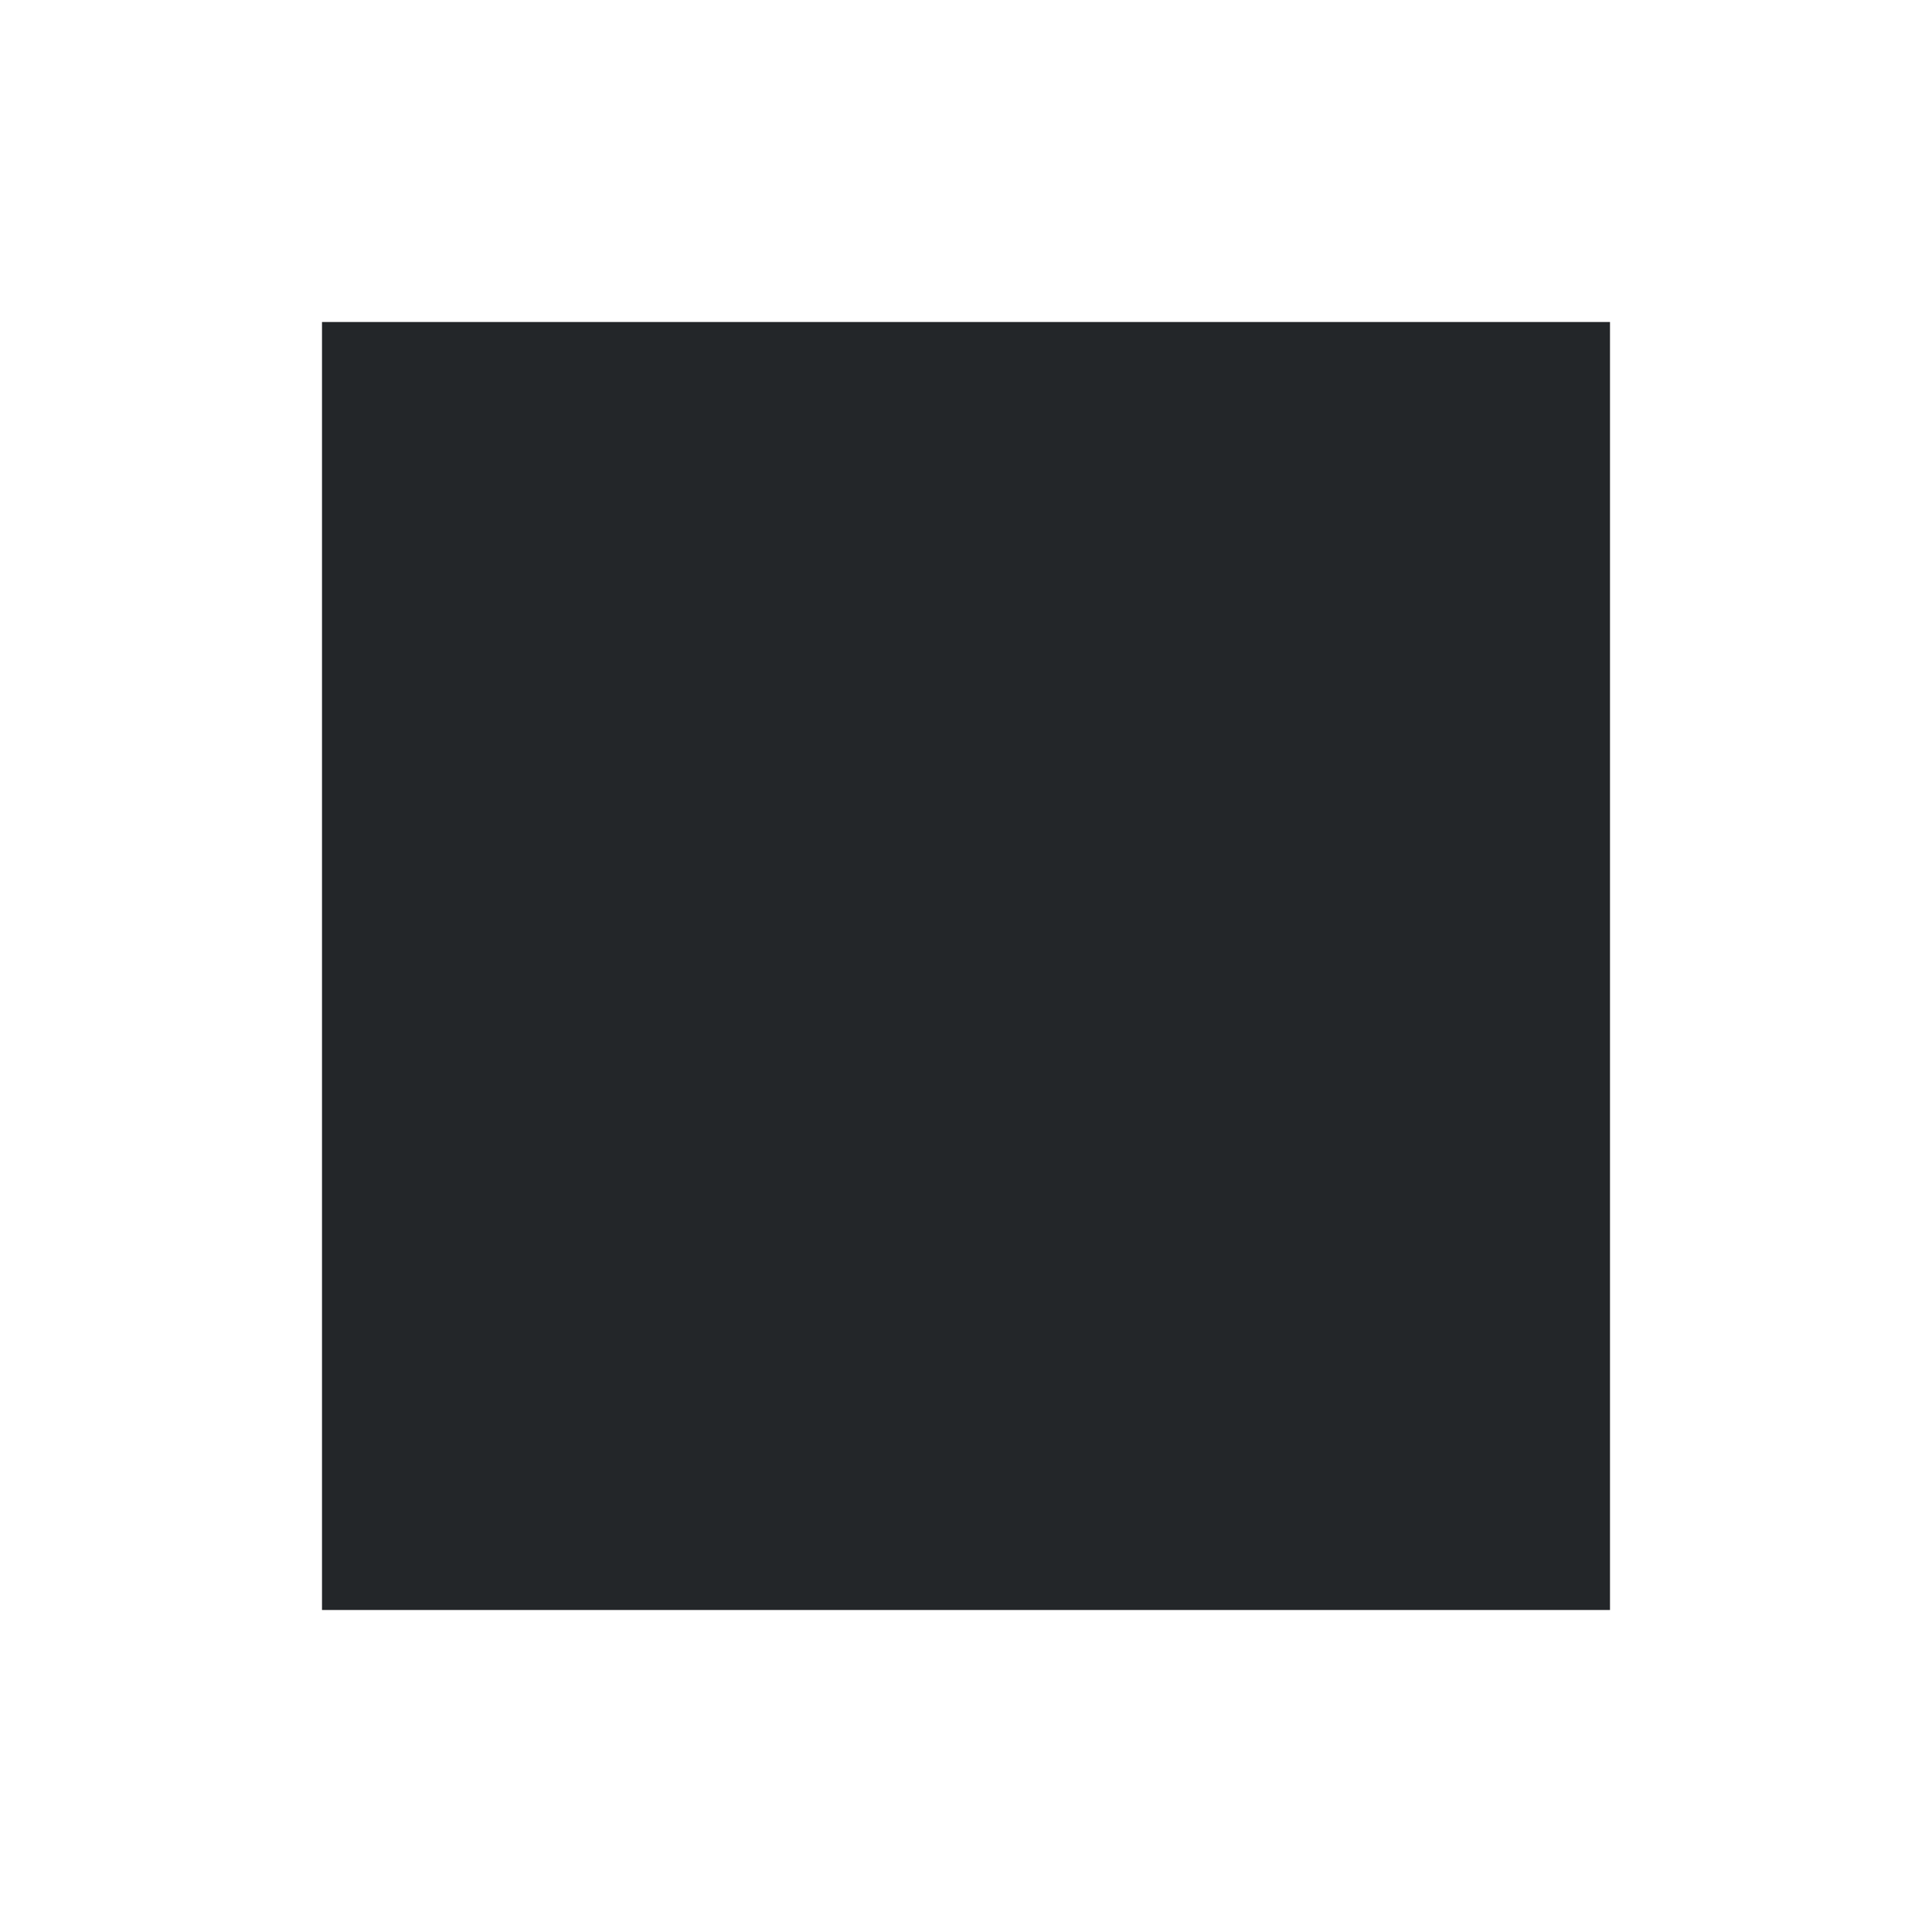
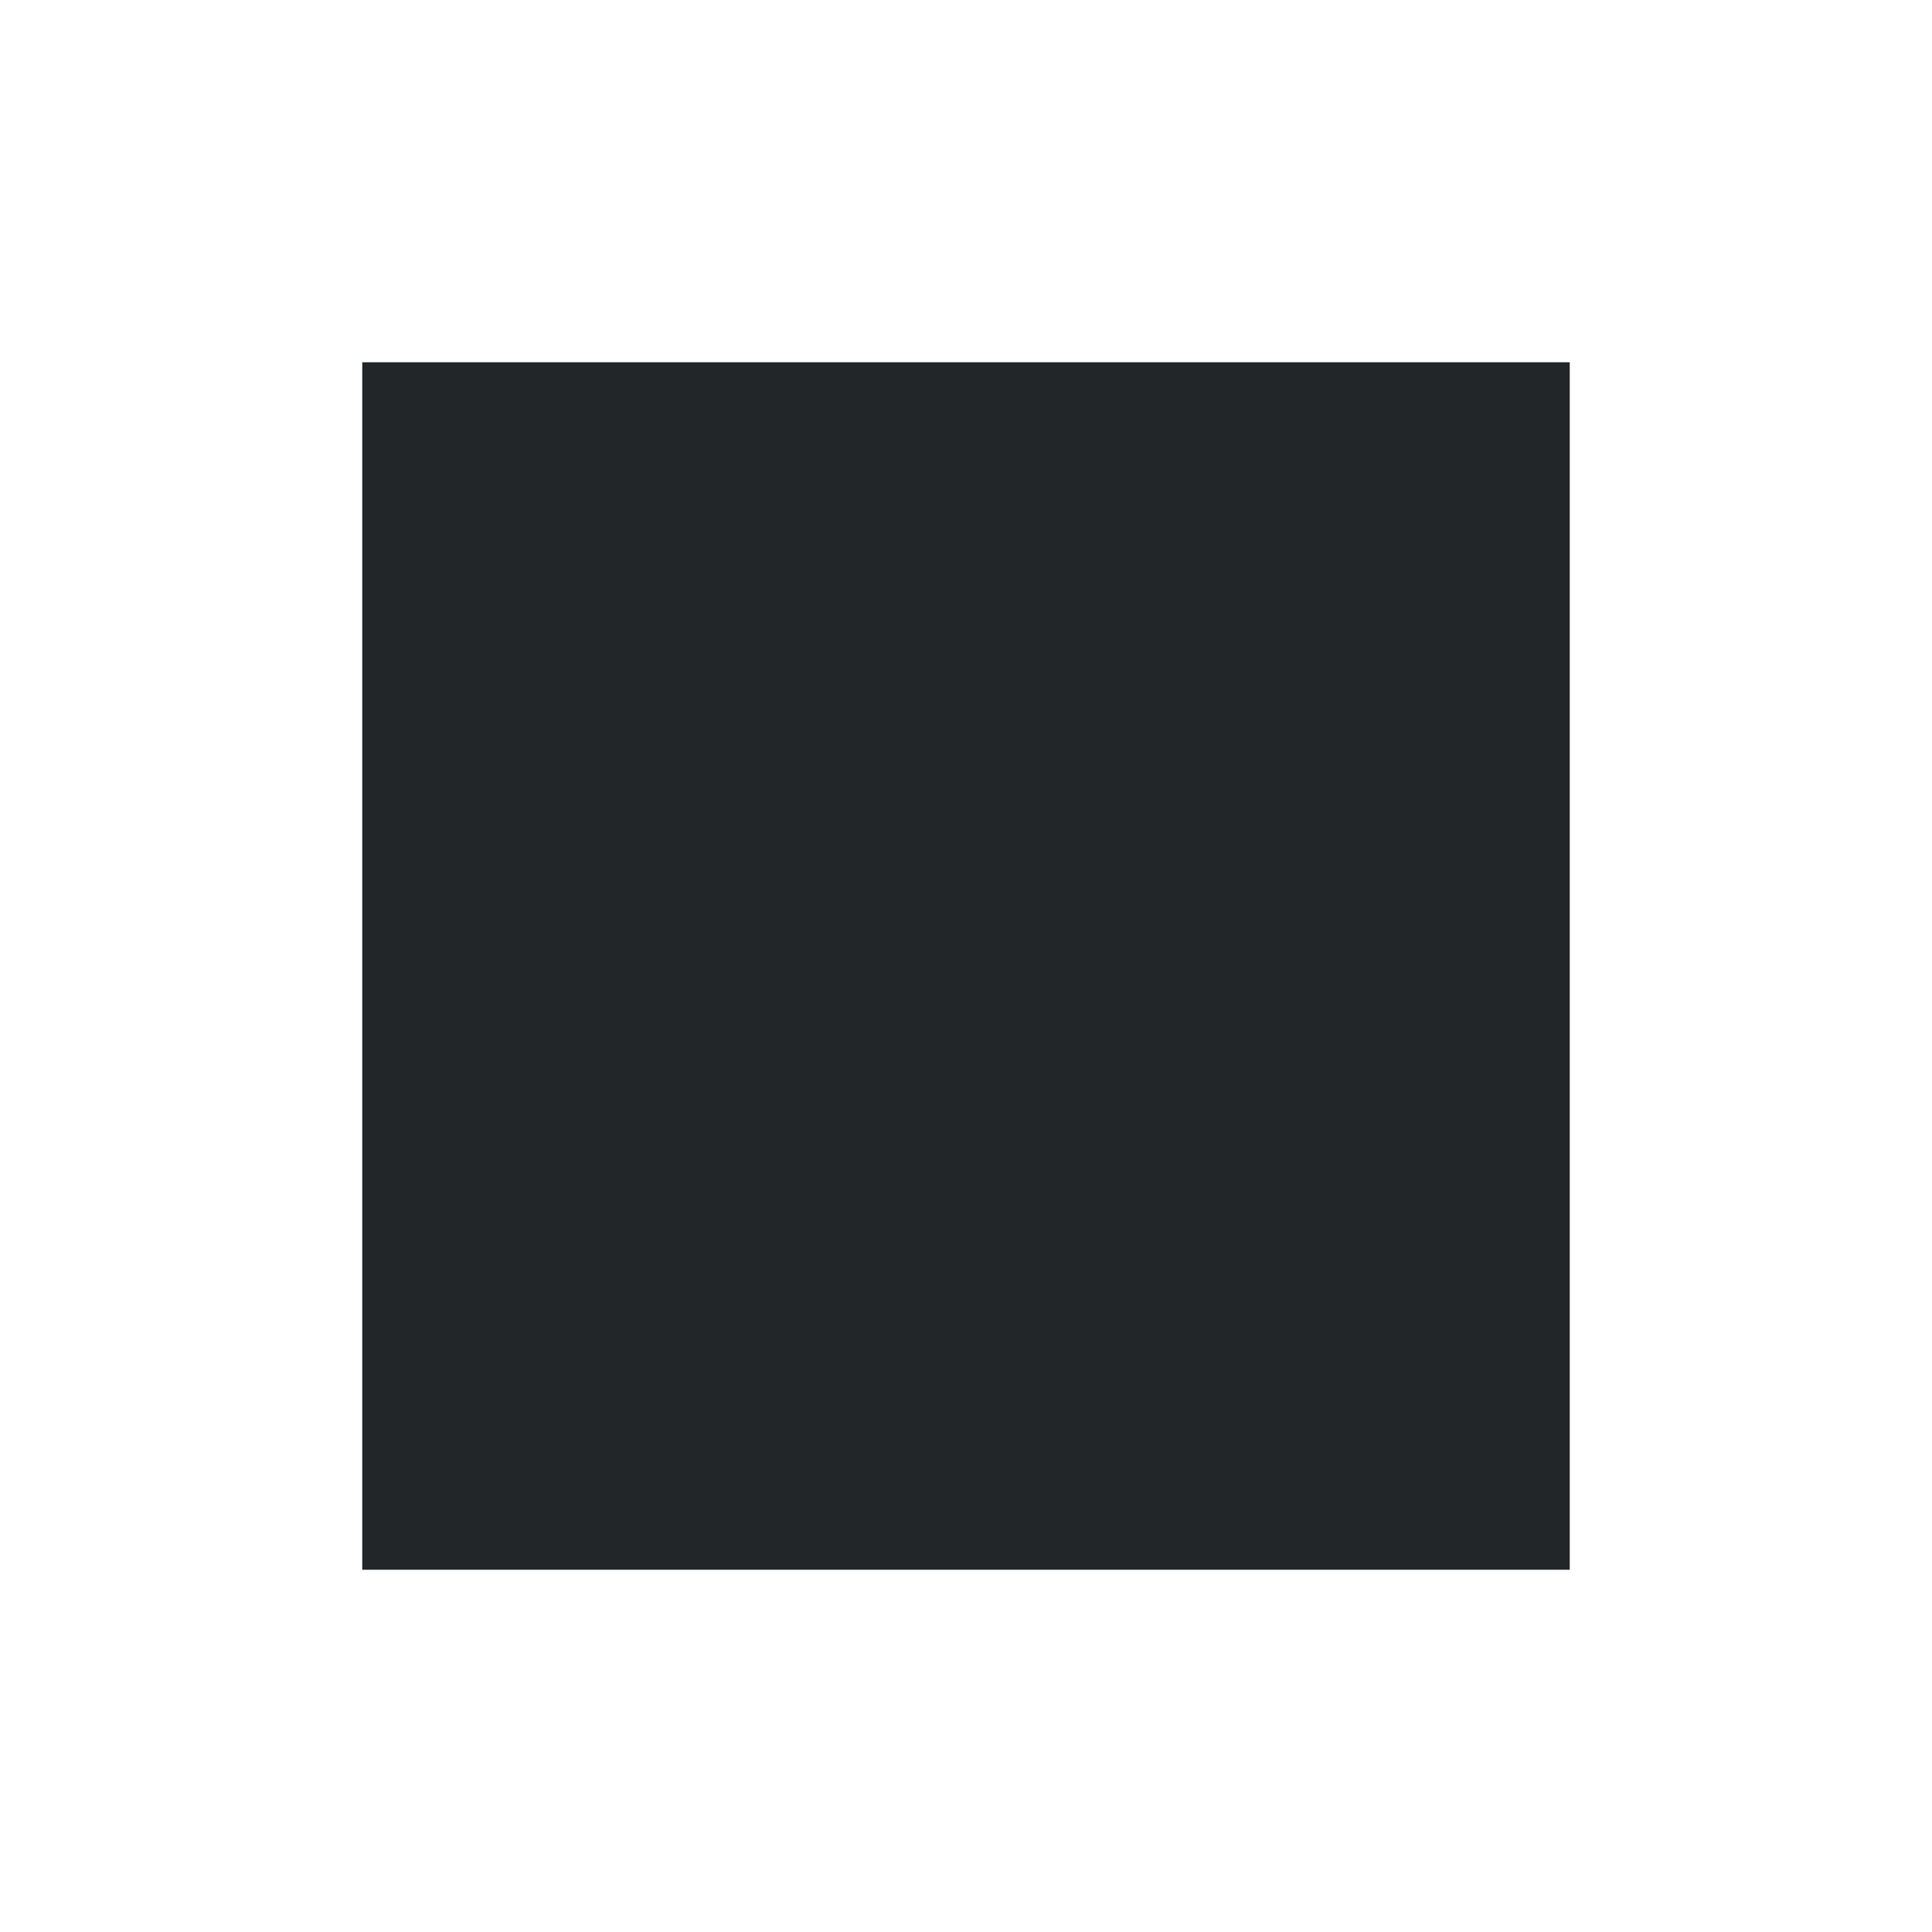
- <svg xmlns="http://www.w3.org/2000/svg" viewBox="0 0 24 24">
+ <svg xmlns="http://www.w3.org/2000/svg" viewBox="0 0 32 32">
  <defs id="defs3051">
    <style type="text/css" id="current-color-scheme">
      .ColorScheme-Text {
        color:#232629;
      }
      </style>
  </defs>
-   <path style="fill:currentColor;fill-opacity:1;stroke:none" d="m 4 4 0 16 16 0 0 -16 z" class="ColorScheme-Text" />
+   <path style="fill:currentColor;fill-opacity:1;stroke:none" d="m 6 6 0 20 20 0 0 -20 z" id="path91" class="ColorScheme-Text" />
</svg>
